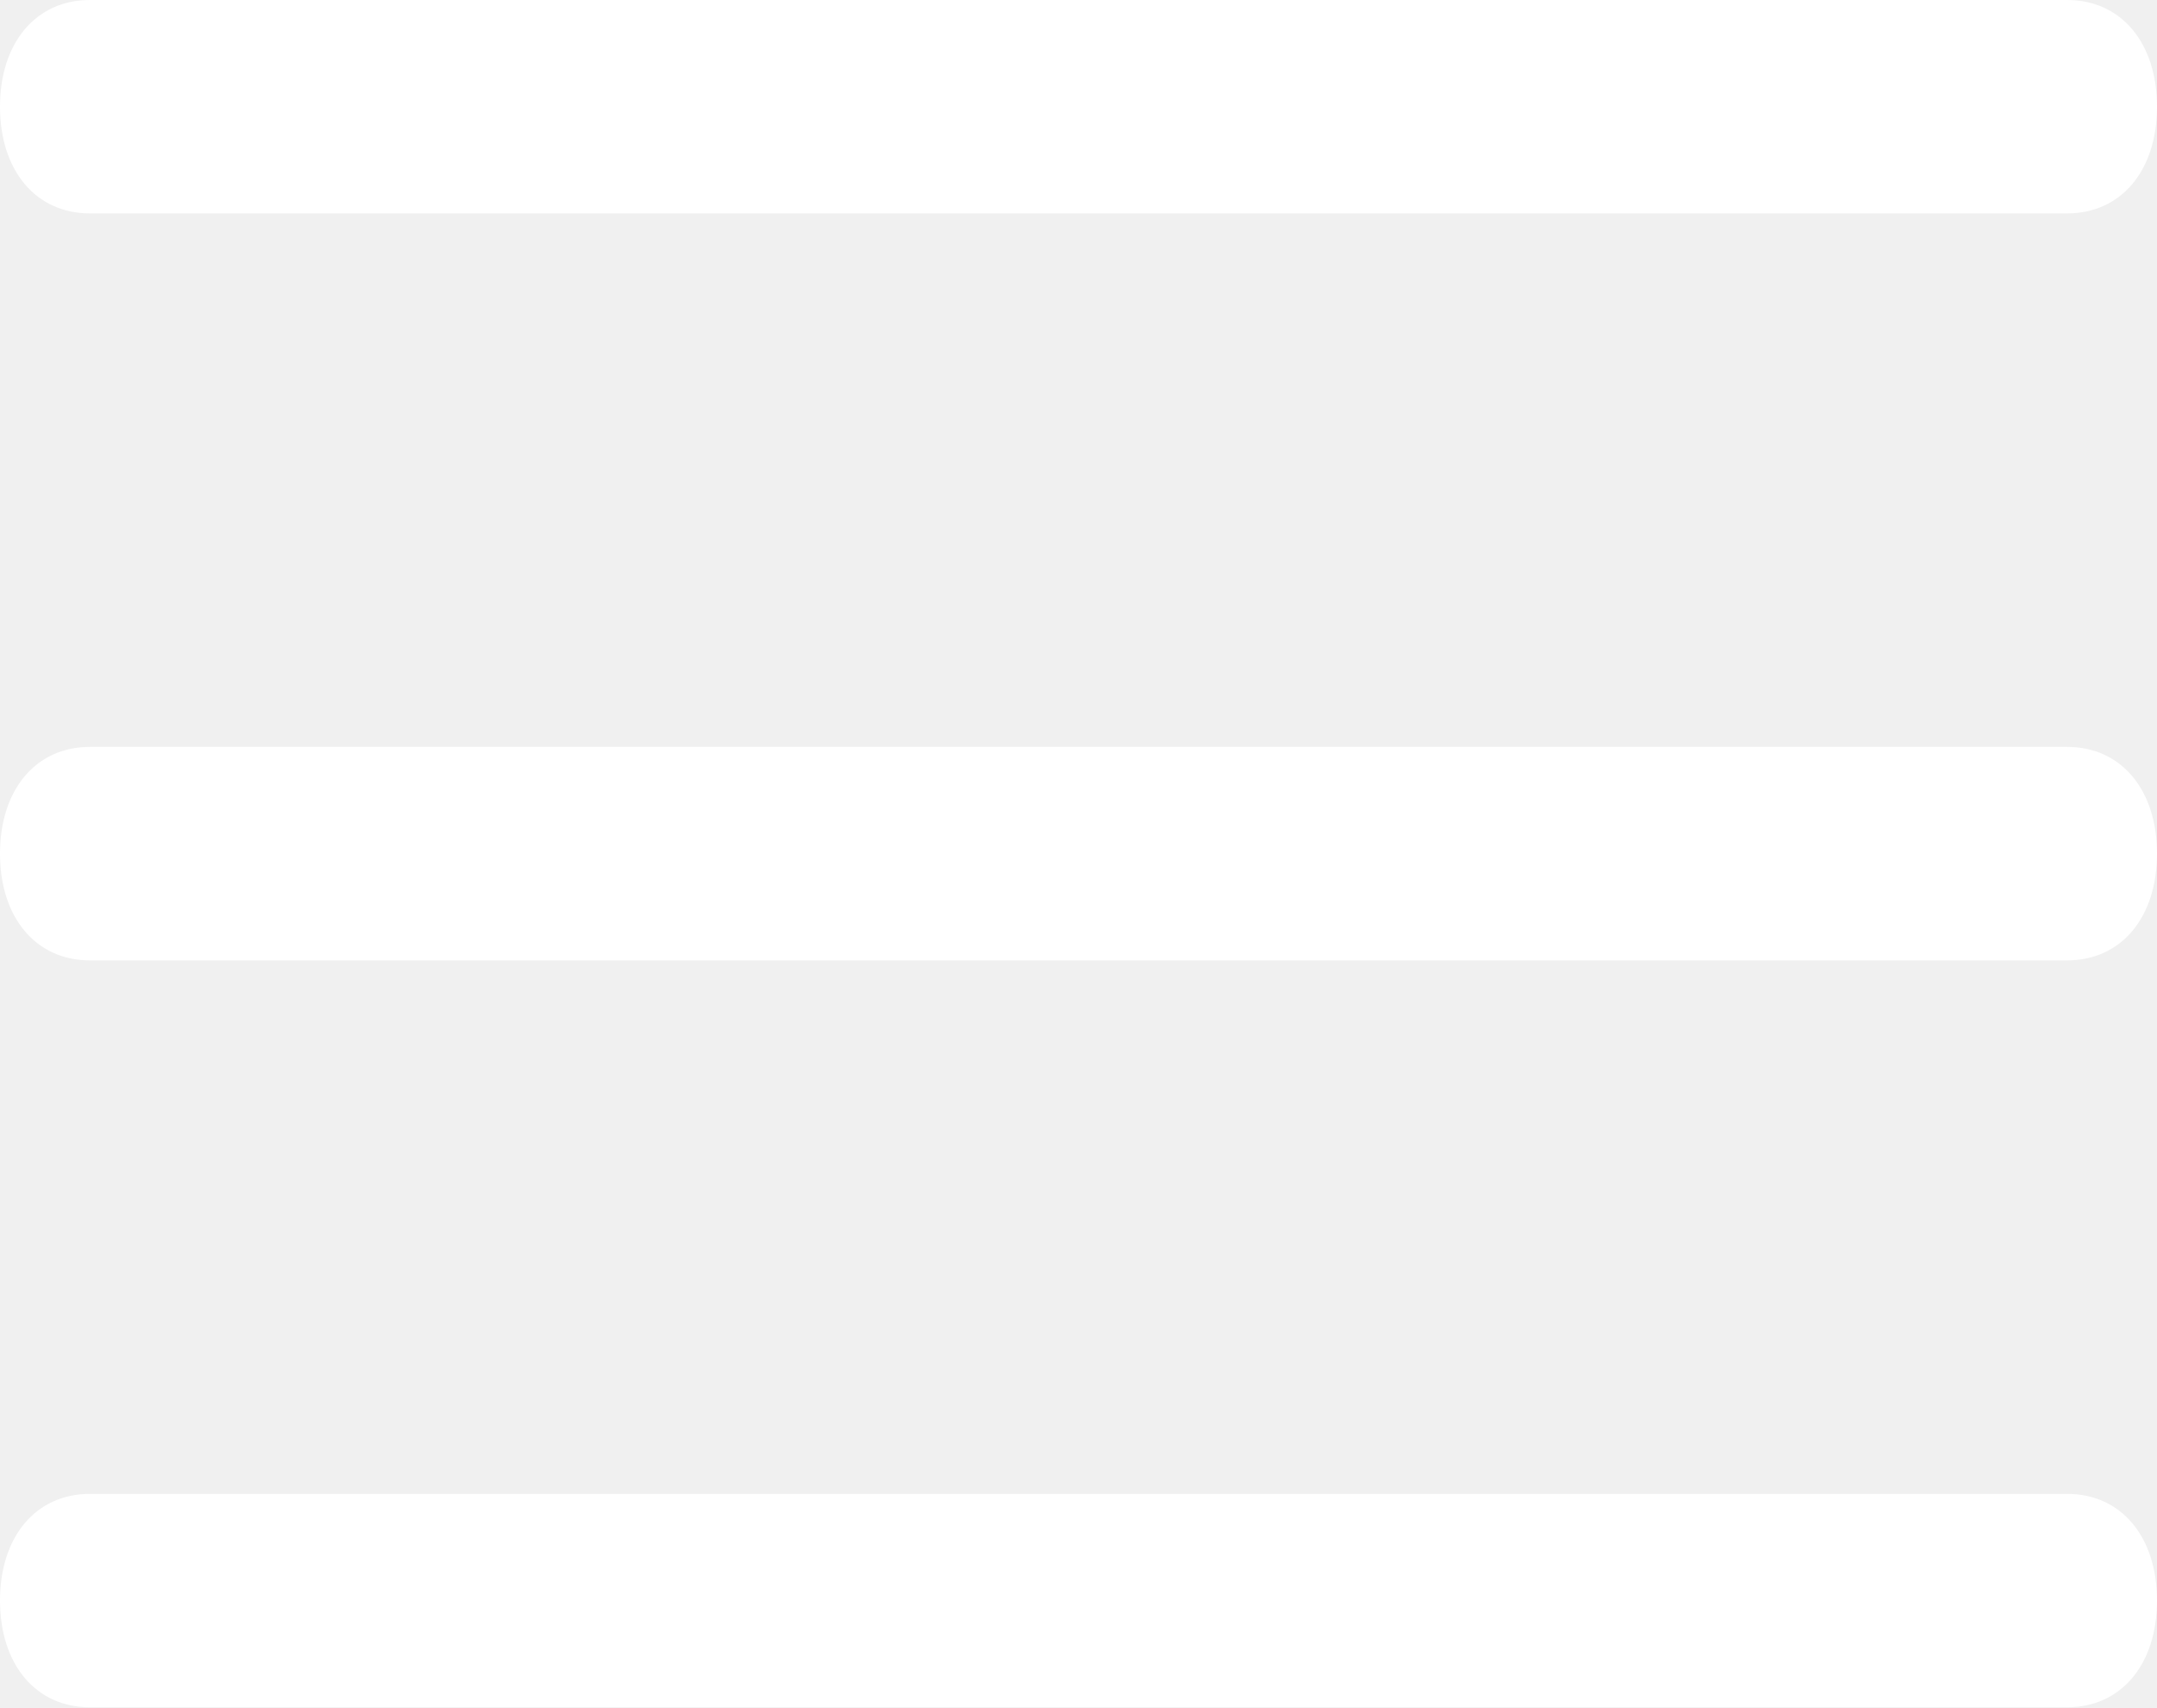
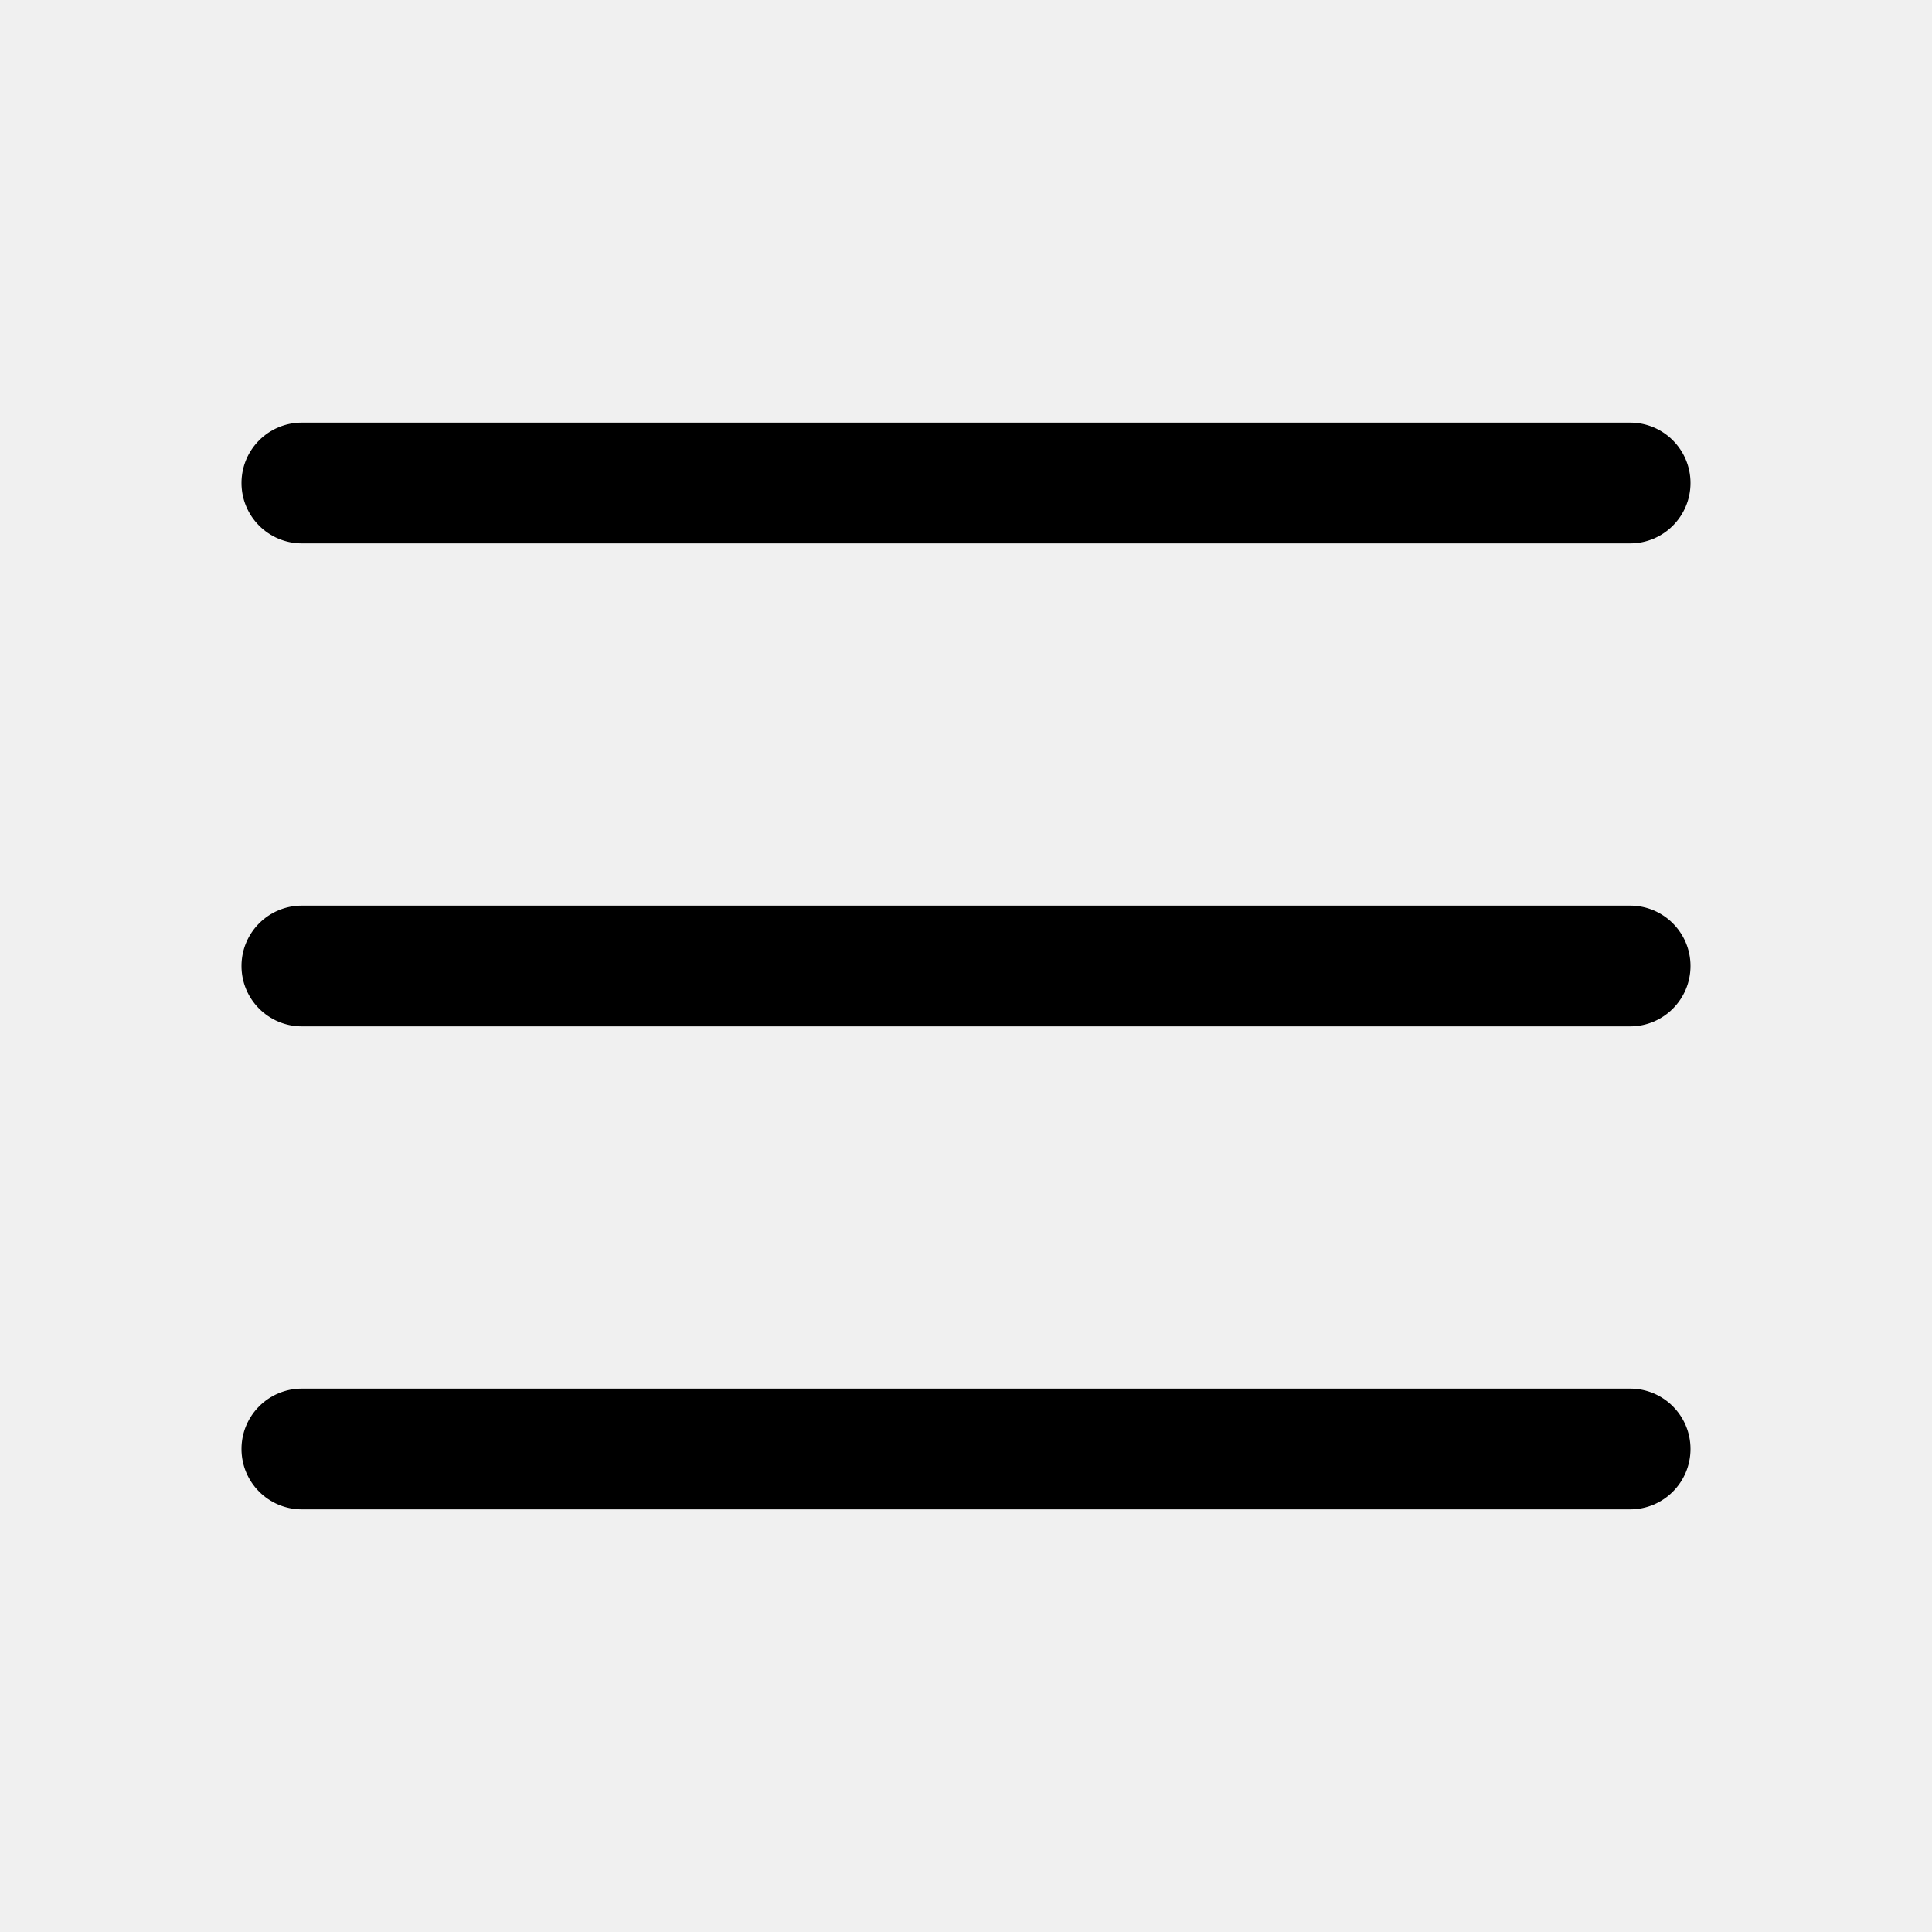
- <svg xmlns="http://www.w3.org/2000/svg" width="24" height="19" viewBox="0 0 24 19" fill="none">
-   <path fill-rule="evenodd" clip-rule="evenodd" d="M23 2.375H1C0.4 2.375 0 1.9 0 1.188C0 0.475 0.4 0 1 0H23C23.6 0 24 0.475 24 1.188C24 1.9 23.6 2.375 23 2.375ZM23 10.688H1C0.4 10.688 0 10.213 0 9.5C0 8.787 0.4 8.312 1 8.312H23C23.6 8.312 24 8.787 24 9.5C24 10.213 23.6 10.688 23 10.688ZM1 19H23C23.6 19 24 18.525 24 17.812C24 17.1 23.6 16.625 23 16.625H1C0.4 16.625 0 17.1 0 17.812C0 18.525 0.4 19 1 19Z" fill="white" />
+ <svg xmlns="http://www.w3.org/2000/svg" viewBox="0 0 32 32">
+   <path fill="currentColor" fill-rule="evenodd" d="M4 16a1 1 0 0 1 1-1h22a1 1 0 1 1 0 2H5a1 1 0 0 1-1-1ZM4 8a1 1 0 0 1 1-1h22a1 1 0 1 1 0 2H5a1 1 0 0 1-1-1ZM4 24a1 1 0 0 1 1-1h22a1 1 0 1 1 0 2H5a1 1 0 0 1-1-1Z" clip-rule="evenodd" />
</svg>
